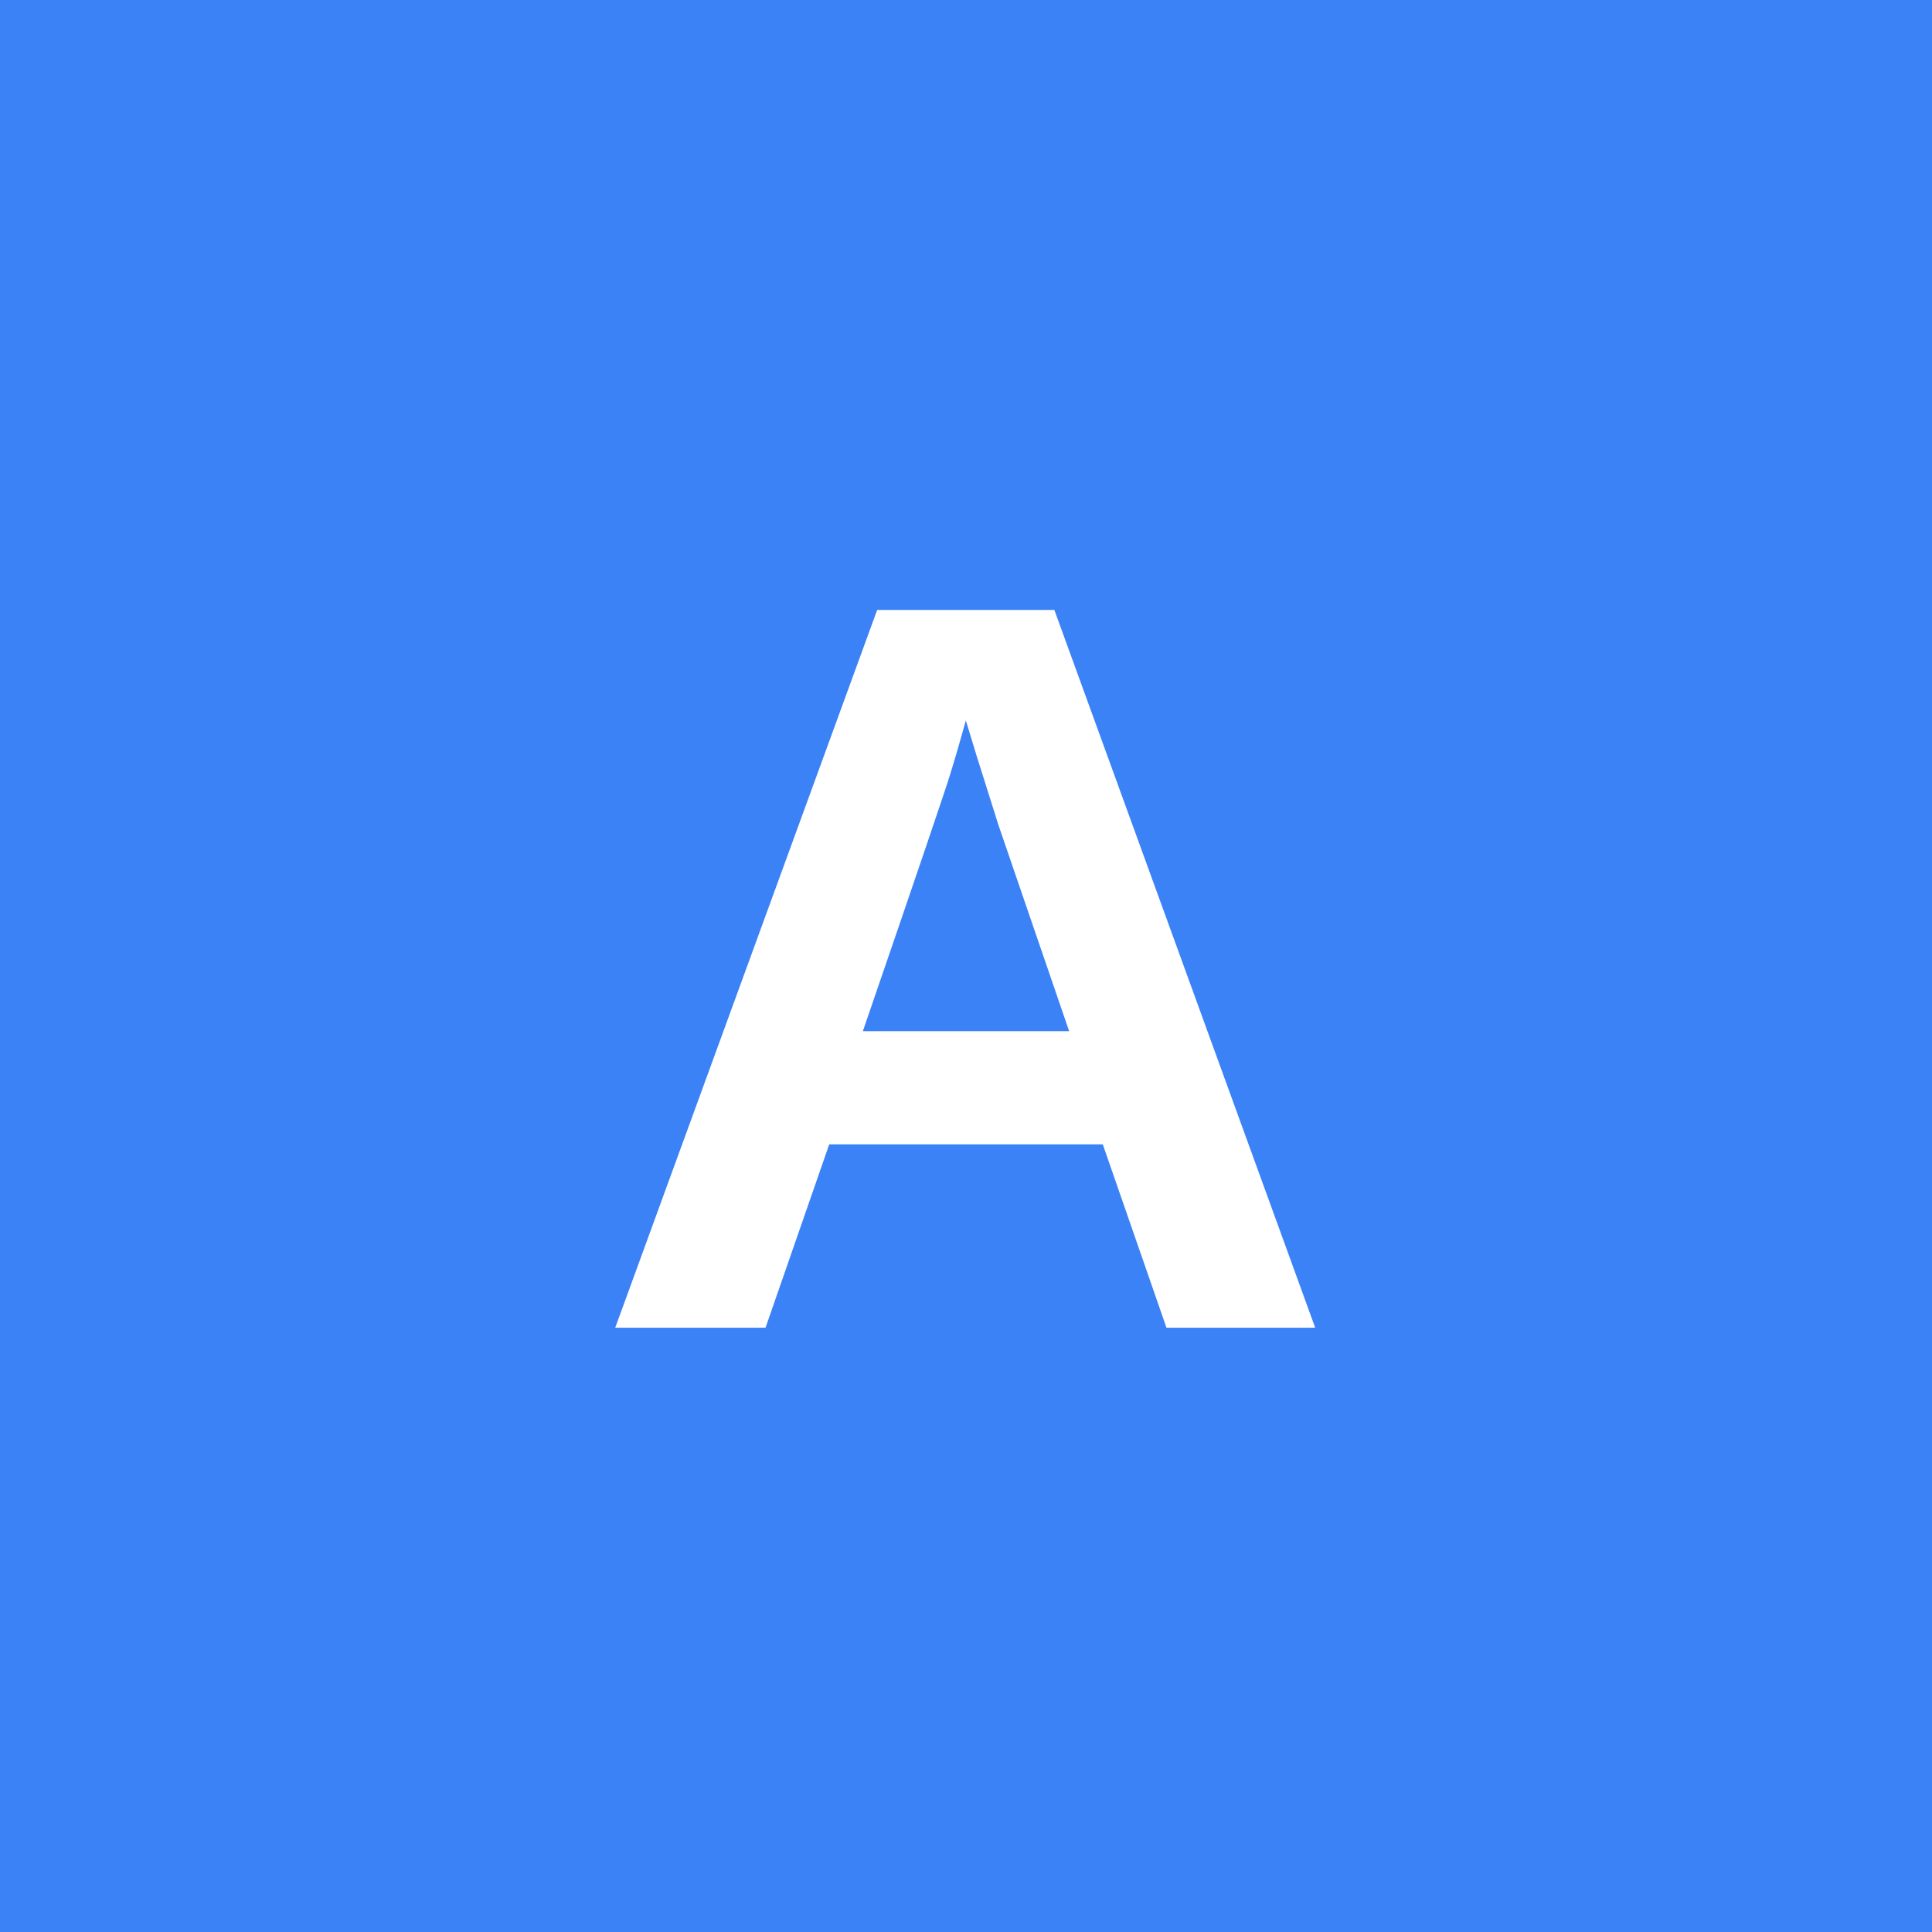
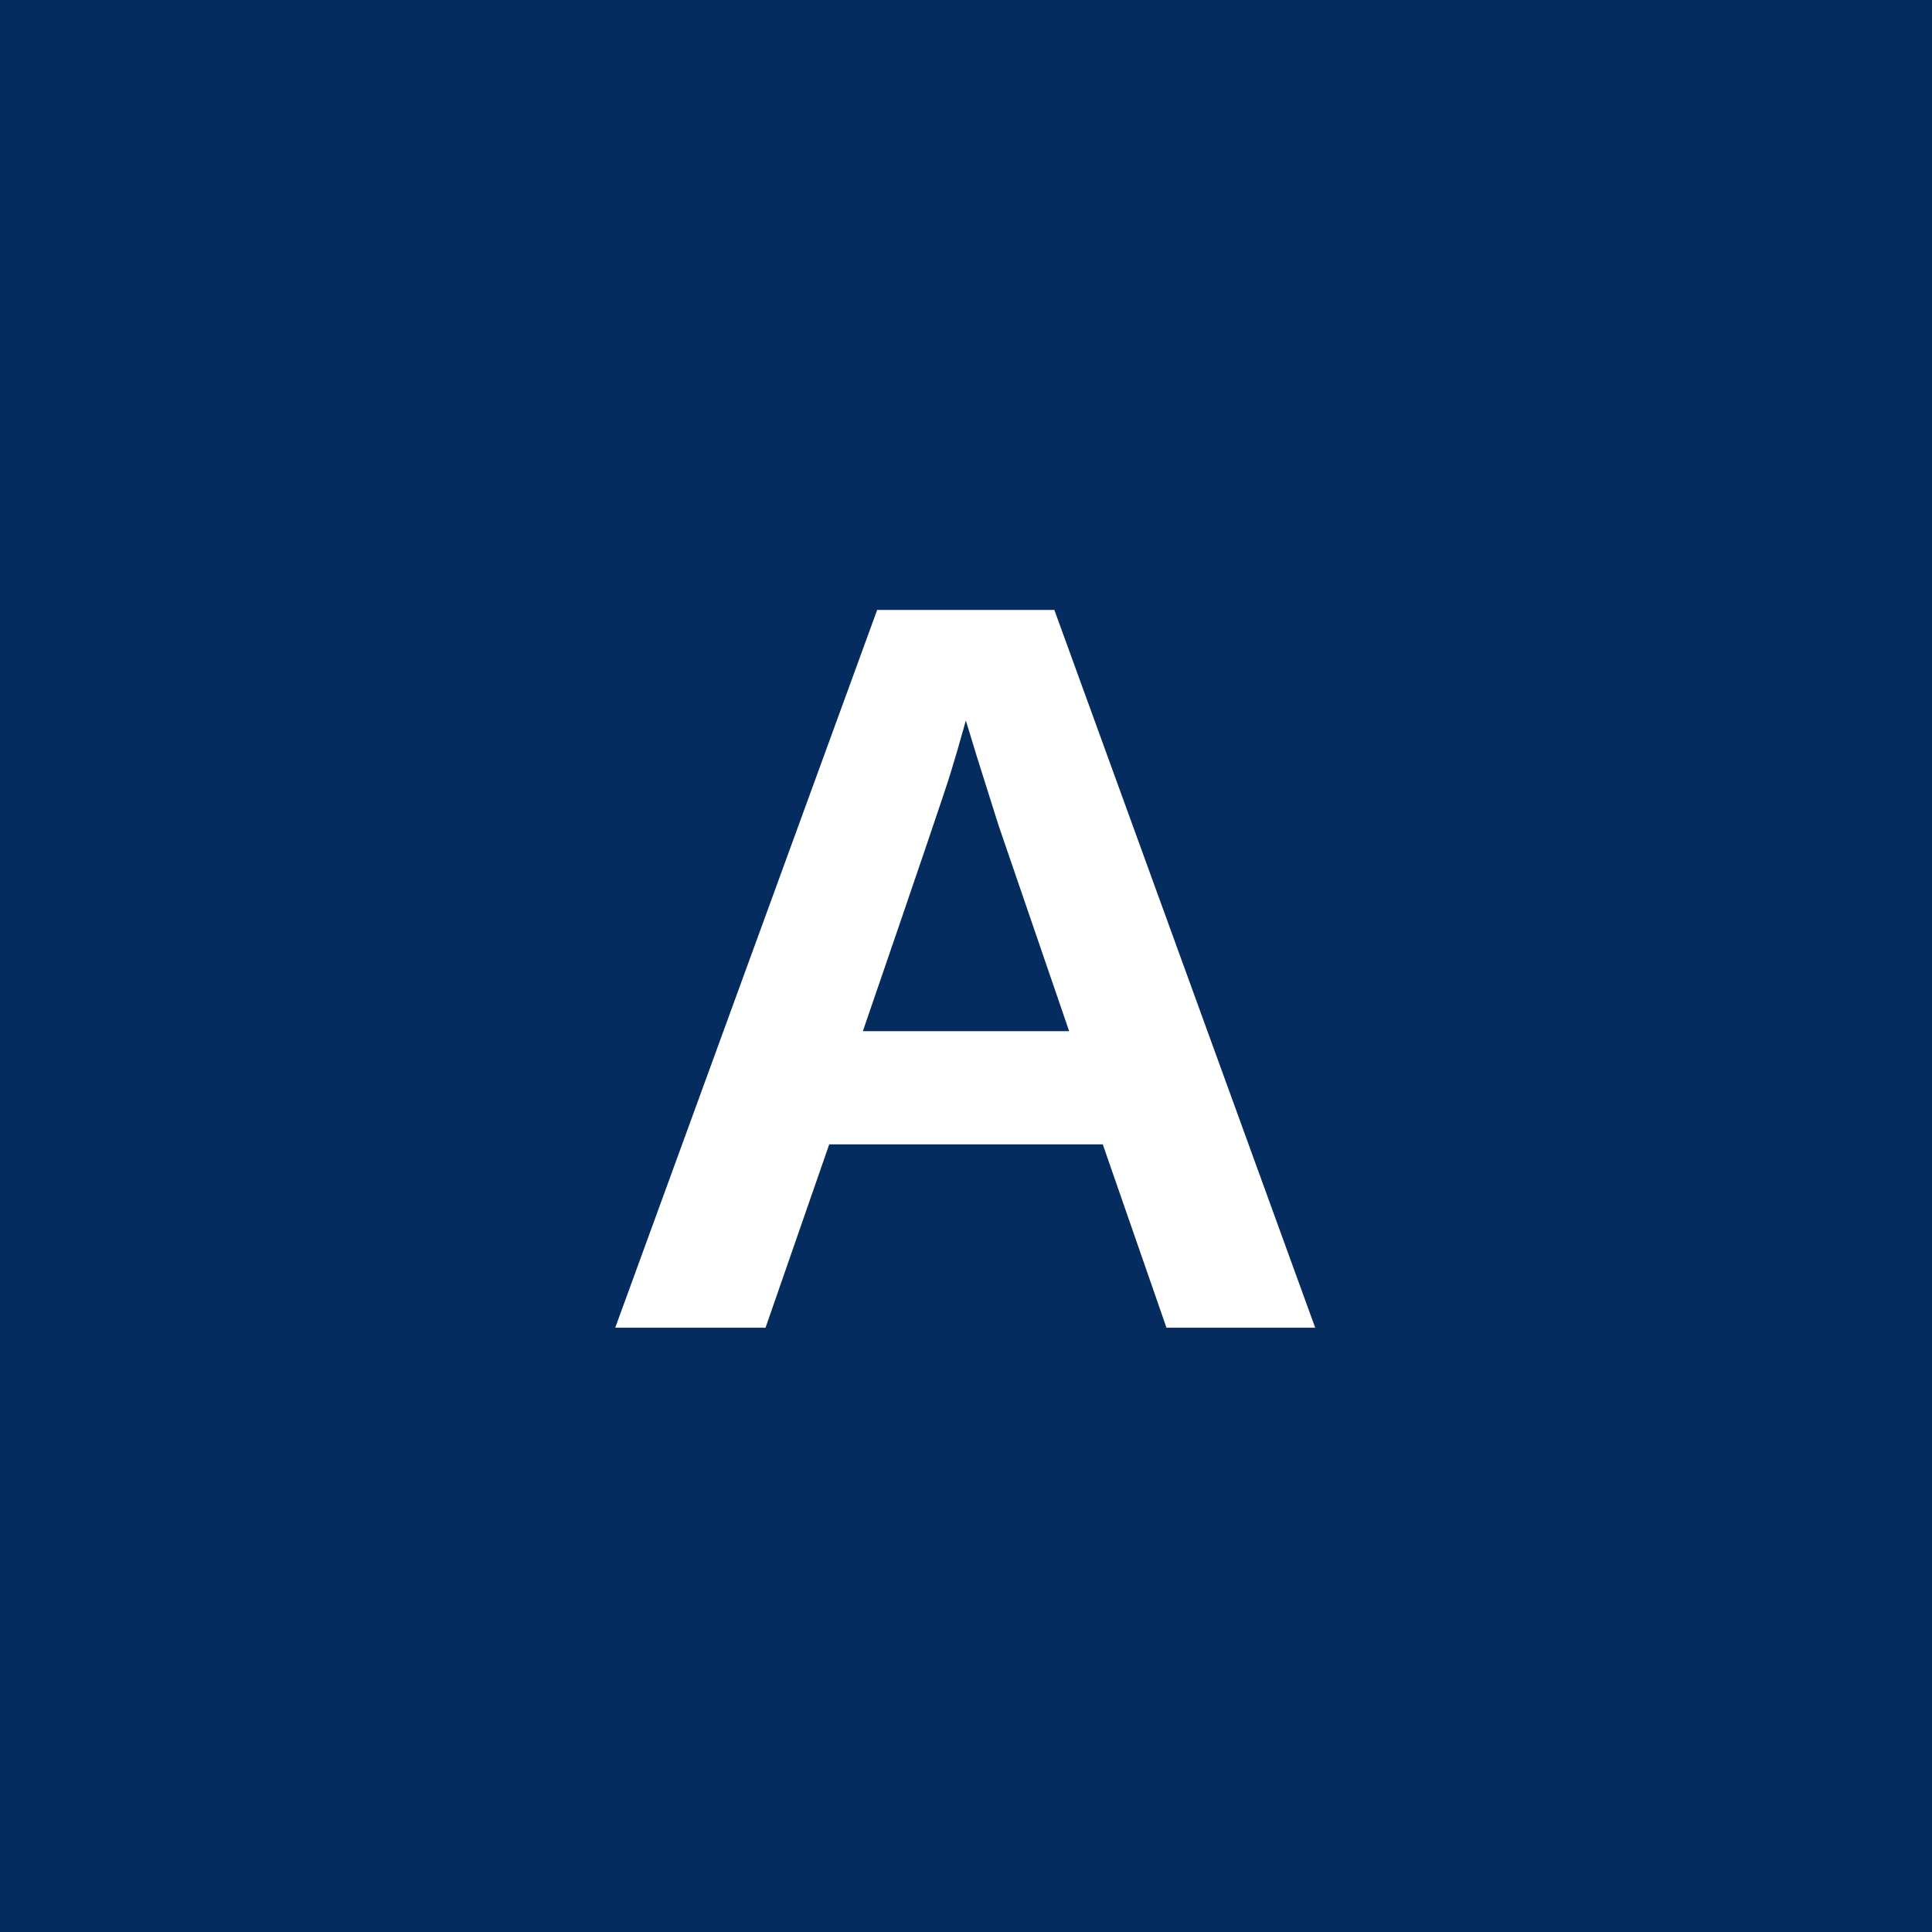
<svg xmlns="http://www.w3.org/2000/svg" width="192" height="192" viewBox="0 0 192 192">
-   <rect width="192" height="192" fill="#3b82f6" />
+   <rect width="192" height="192" fill="#042C5E" />
  <text x="96" y="96" font-family="Arial, sans-serif" font-size="103.68" font-weight="bold" text-anchor="middle" dominant-baseline="central" fill="white">A</text>
</svg>
